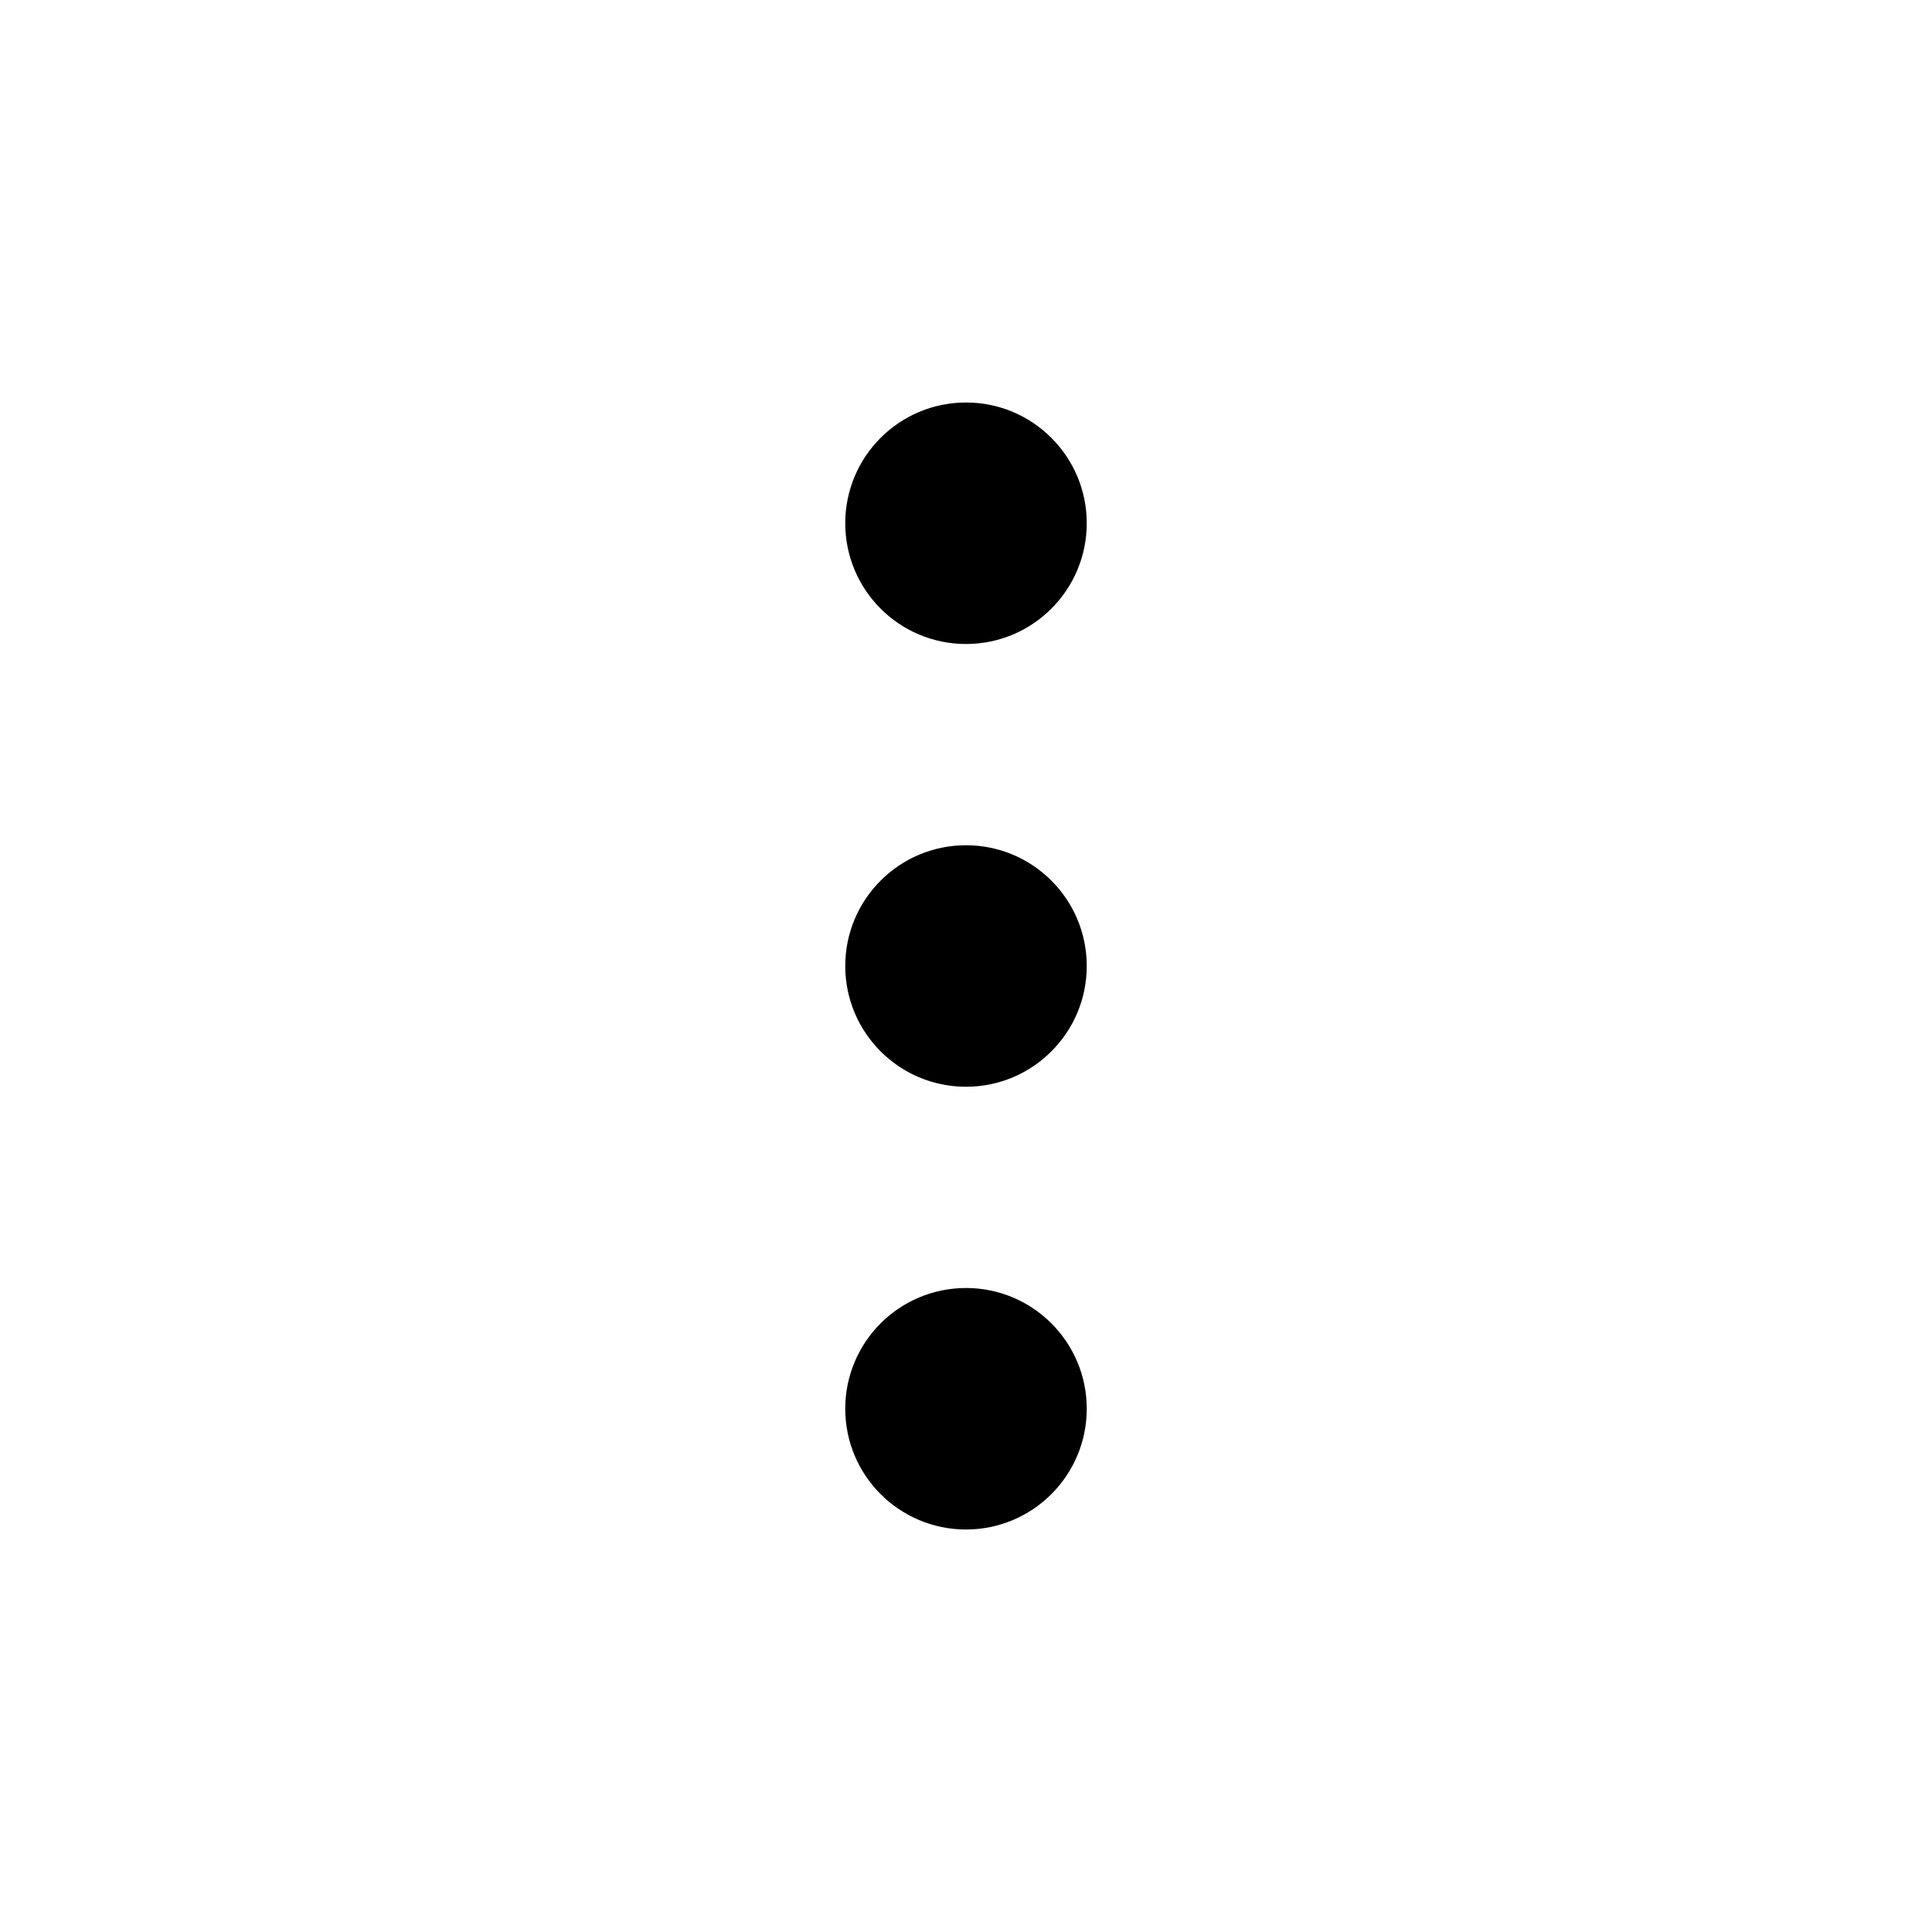
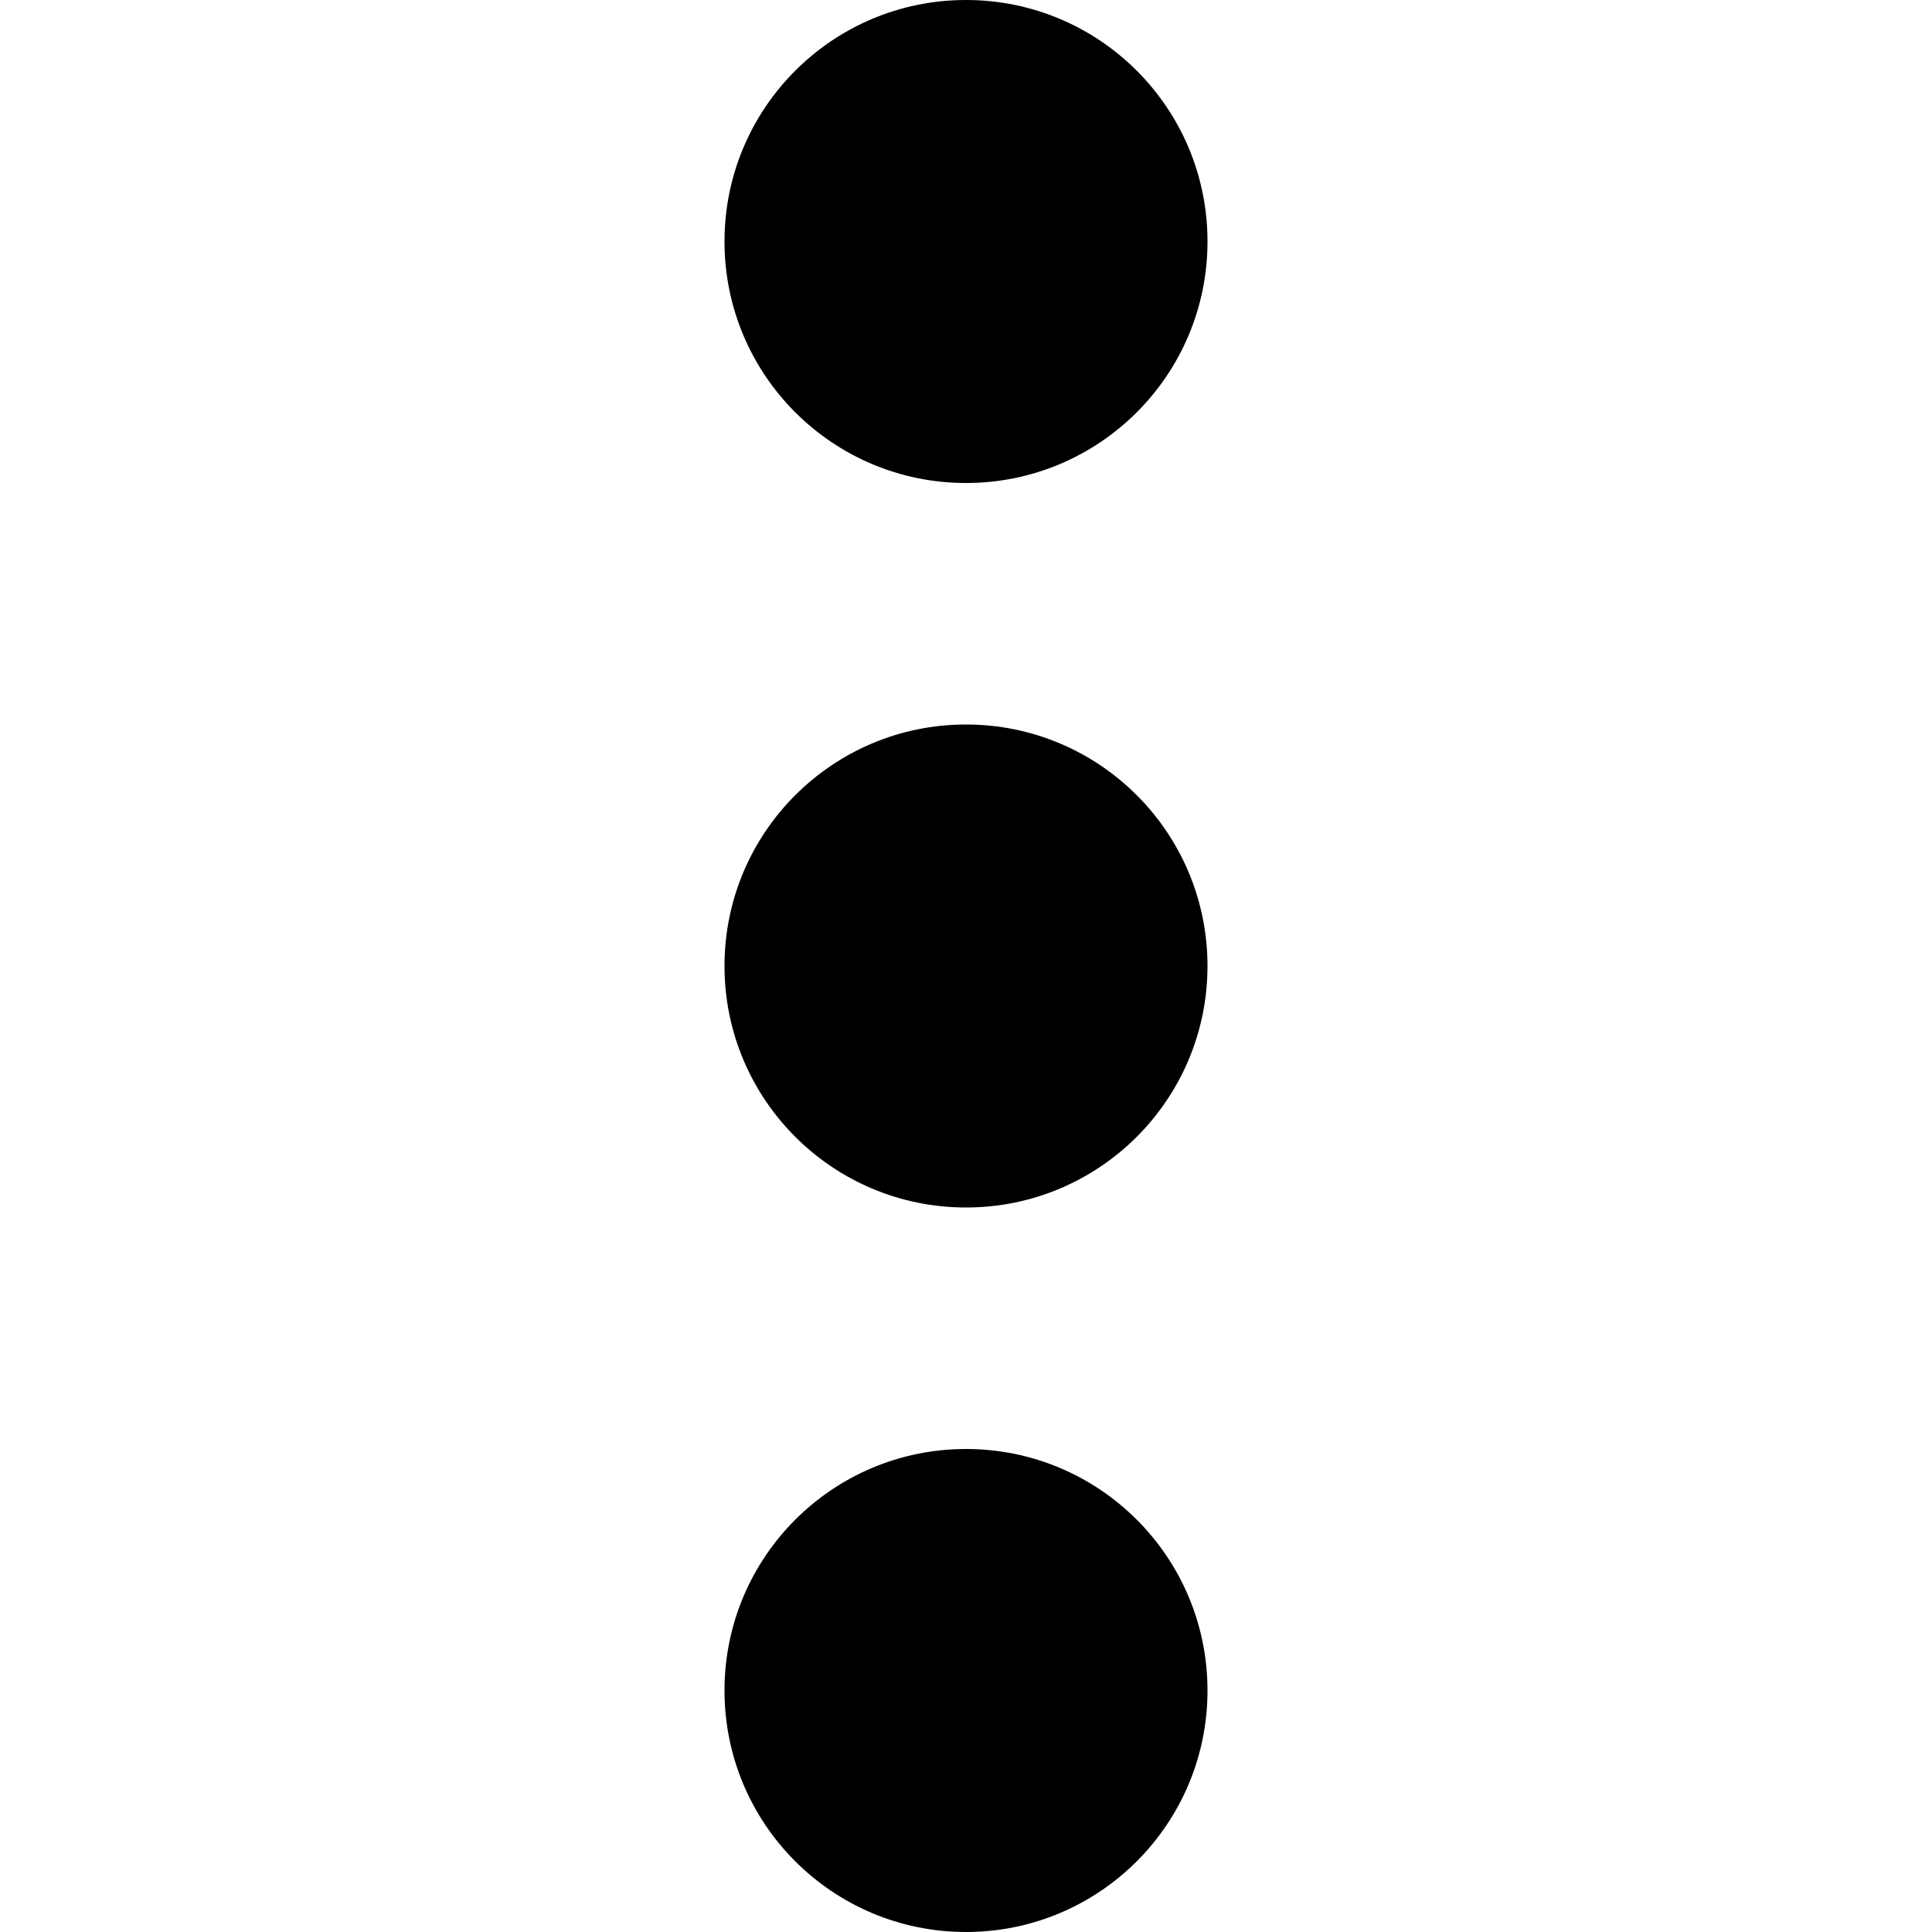
- <svg xmlns="http://www.w3.org/2000/svg" fill="#000000" width="24px" height="24px" viewBox="0 0 24 24">
-   <circle cx="12" cy="17.5" r="1.5" />
-   <circle cx="12" cy="12" r="1.5" />
-   <circle cx="12" cy="6.5" r="1.5" />
+ <svg xmlns="http://www.w3.org/2000/svg" viewBox="0 0 16 16" fill="#000">
+   <g id="SVGRepo_bgCarrier" stroke-width="0" />
+   <g id="SVGRepo_tracerCarrier" stroke-linecap="round" stroke-linejoin="round" />
+   <g id="SVGRepo_iconCarrier">
+     <path fill="#000" d="M8,12 C9.105,12 10,12.895 10,14 C10,15.105 9.105,16 8,16 C6.895,16 6,15.105 6,14 C6,12.895 6.895,12 8,12 Z M8,6 C9.105,6 10,6.895 10,8 C10,9.105 9.105,10 8,10 C6.895,10 6,9.105 6,8 C6,6.895 6.895,6 8,6 Z M8,-8.74228041e-08 C9.105,-8.74228041e-08 10,0.895 10,2 C10,3.105 9.105,4 8,4 C6.895,4 6,3.105 6,2 C6,0.895 6.895,-8.74228041e-08 8,-8.74228041e-08 Z" />
+   </g>
</svg>
